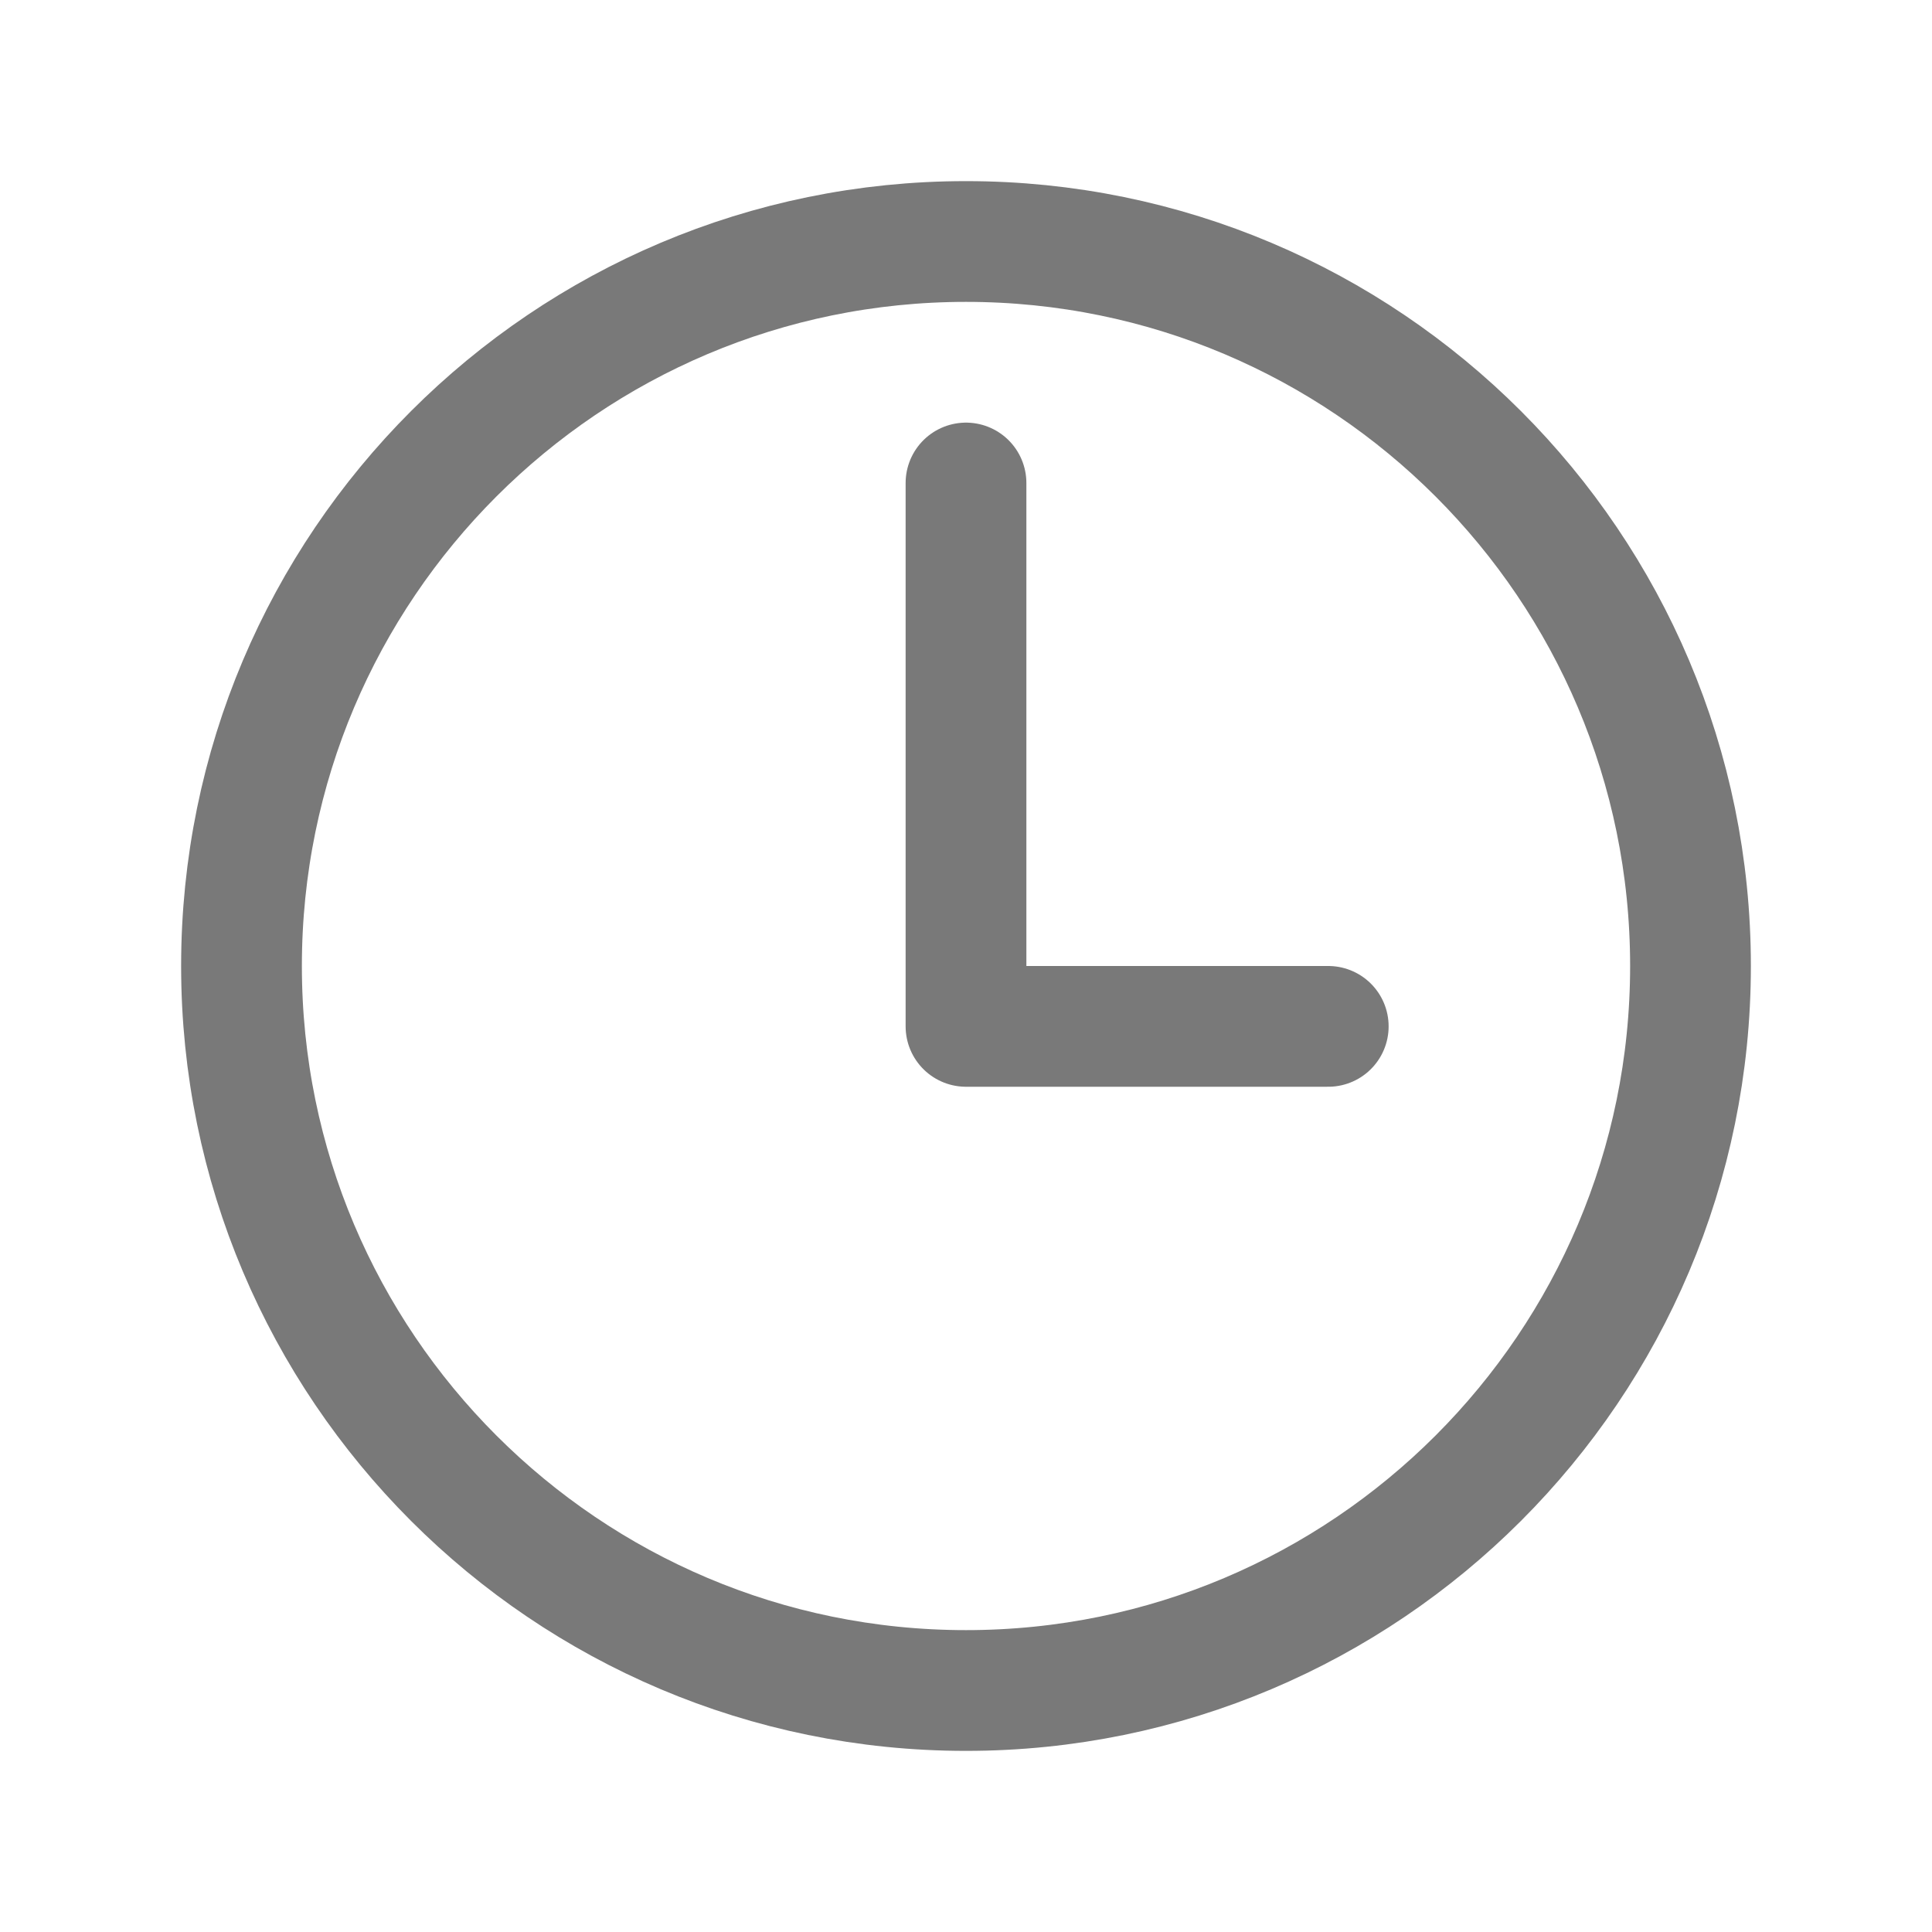
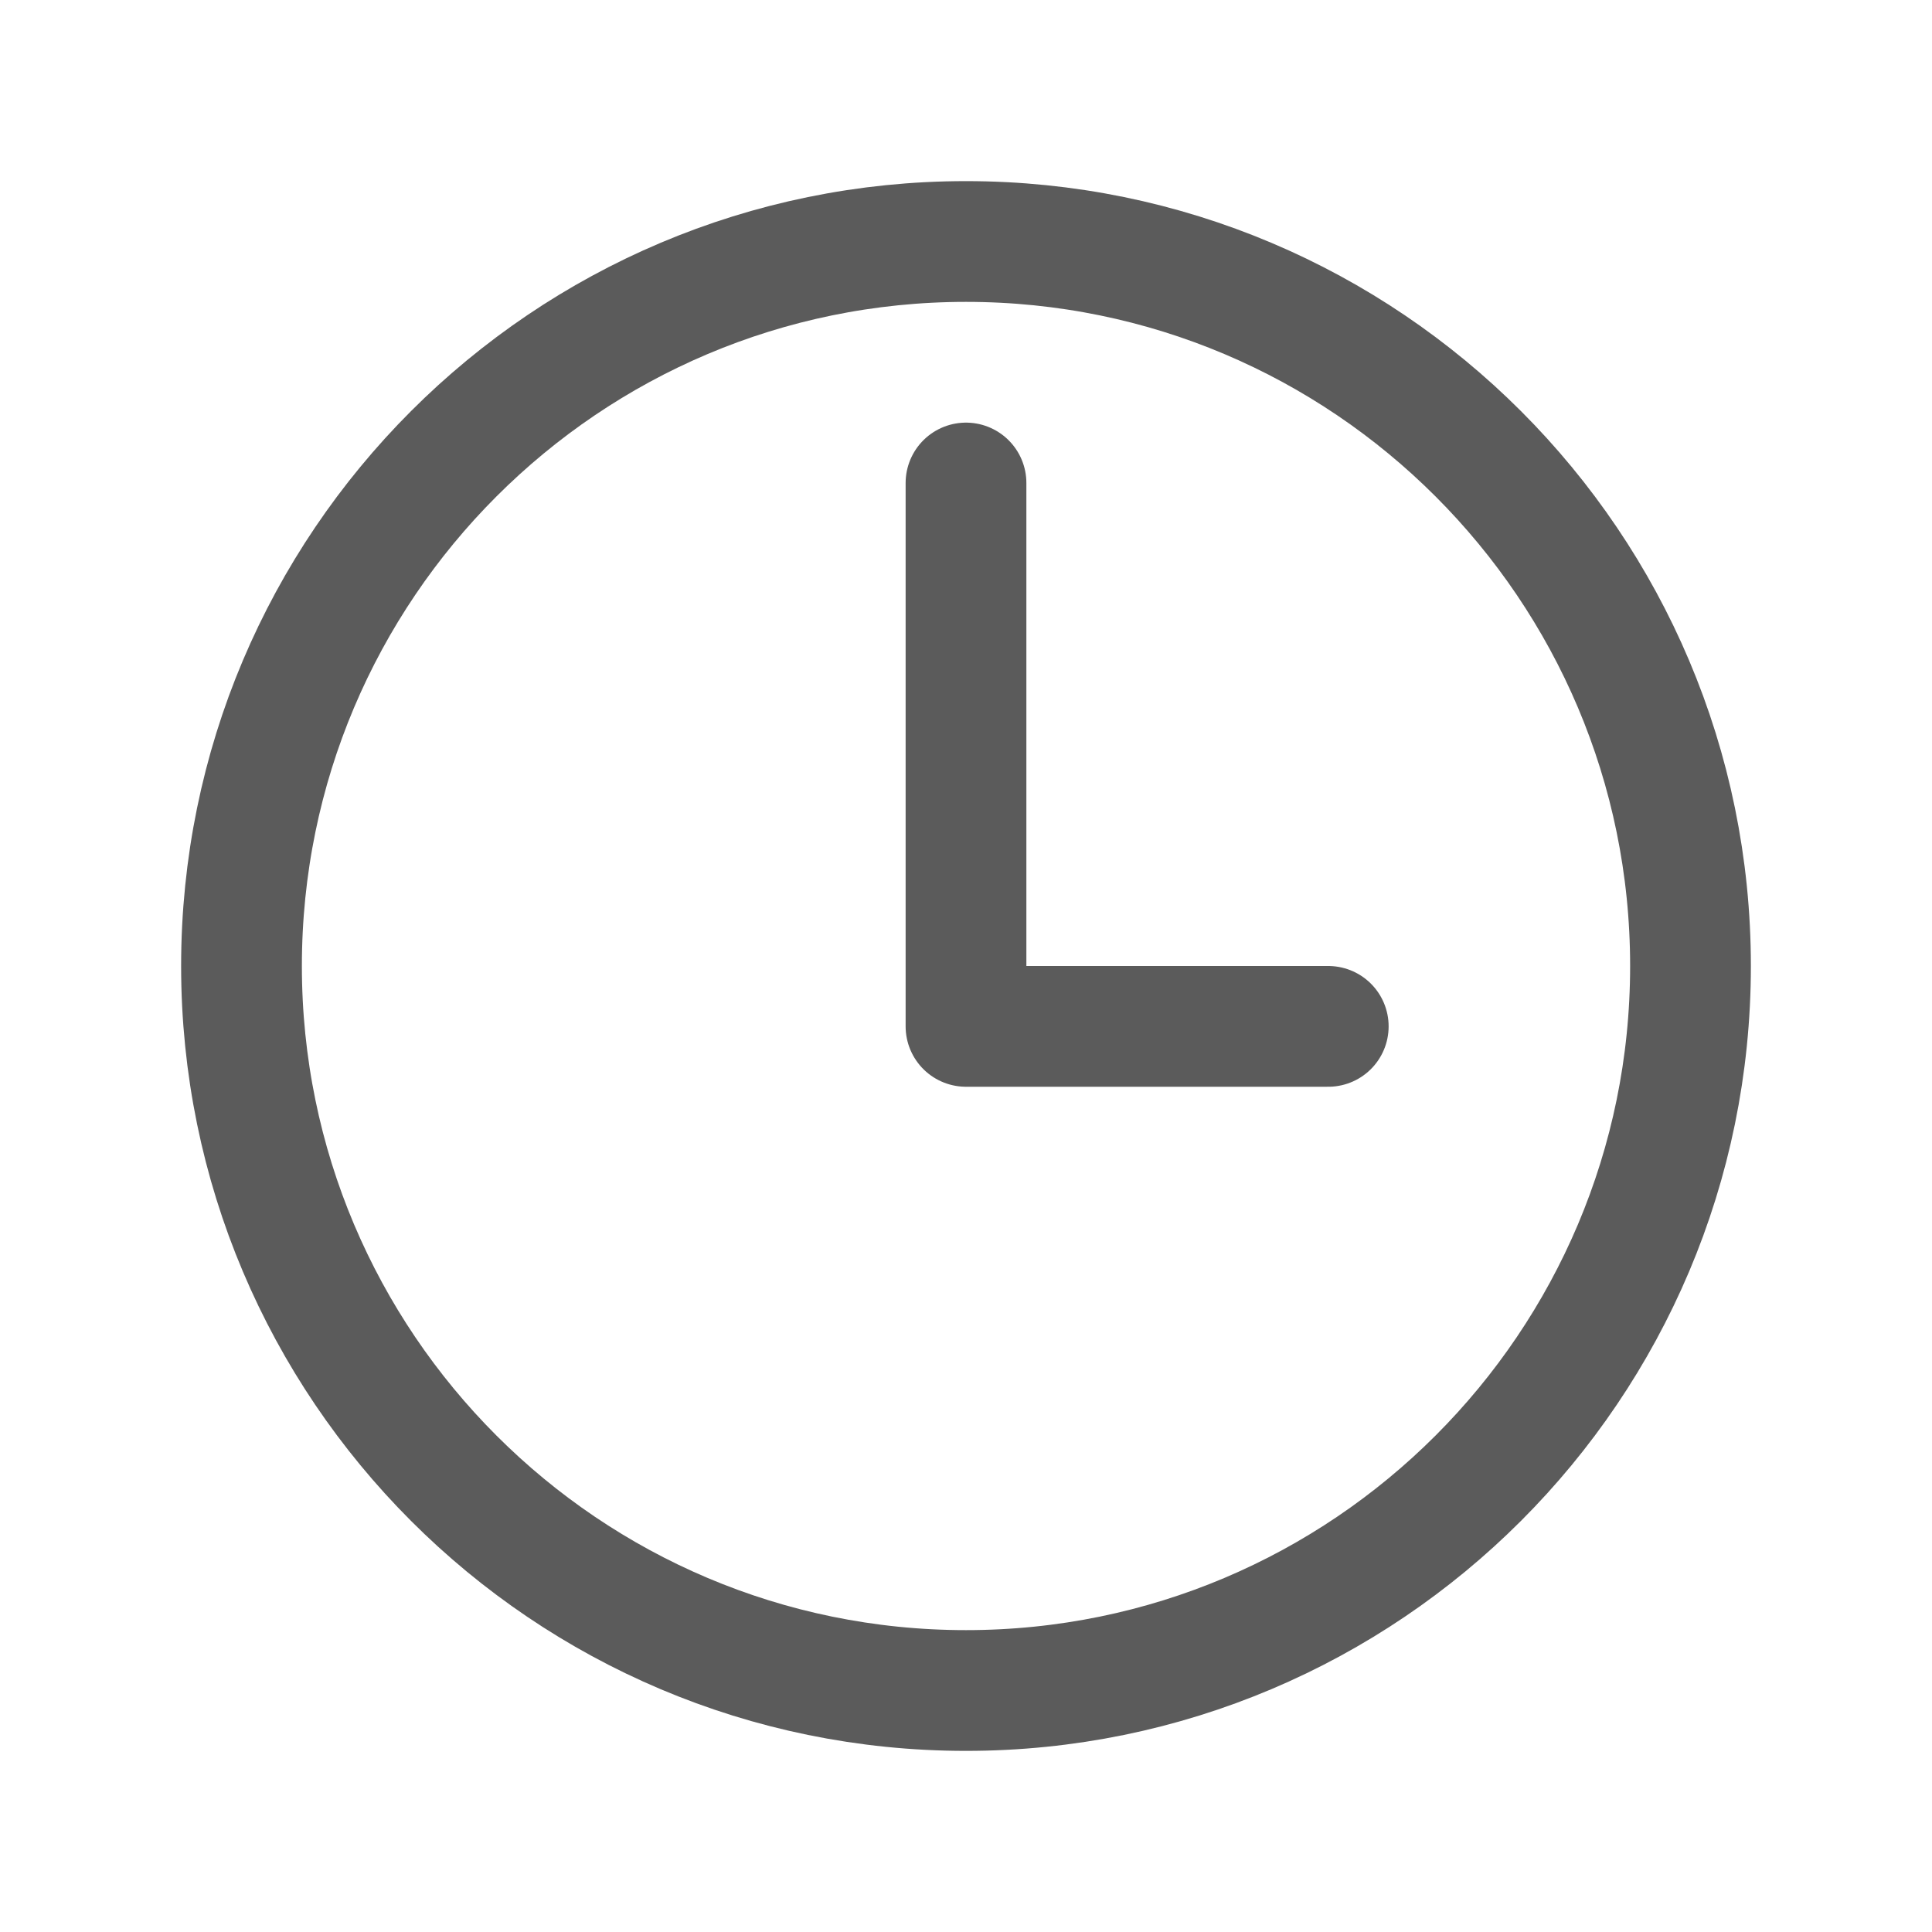
<svg xmlns="http://www.w3.org/2000/svg" class="ionicon" viewBox="0 0 512 512">
-   <path d="M256 64C150 64 64 150 64 256s86 192 192 192 192-86 192-192S362 64 256 64z" fill="none" stroke="#797979" stroke-miterlimit="10" stroke-width="32" />
-   <path fill="none" stroke="#797979" stroke-linecap="round" stroke-linejoin="round" stroke-width="32" d="M256 128v144h96" />
+   <path d="M256 64C150 64 64 150 64 256s86 192 192 192 192-86 192-192S362 64 256 64z" fill="none" stroke="#5b5b5b" stroke-miterlimit="10" stroke-width="32" />
+   <path fill="none" stroke="#5b5b5b" stroke-linecap="round" stroke-linejoin="round" stroke-width="32" d="M256 128v144h96" />
</svg>
